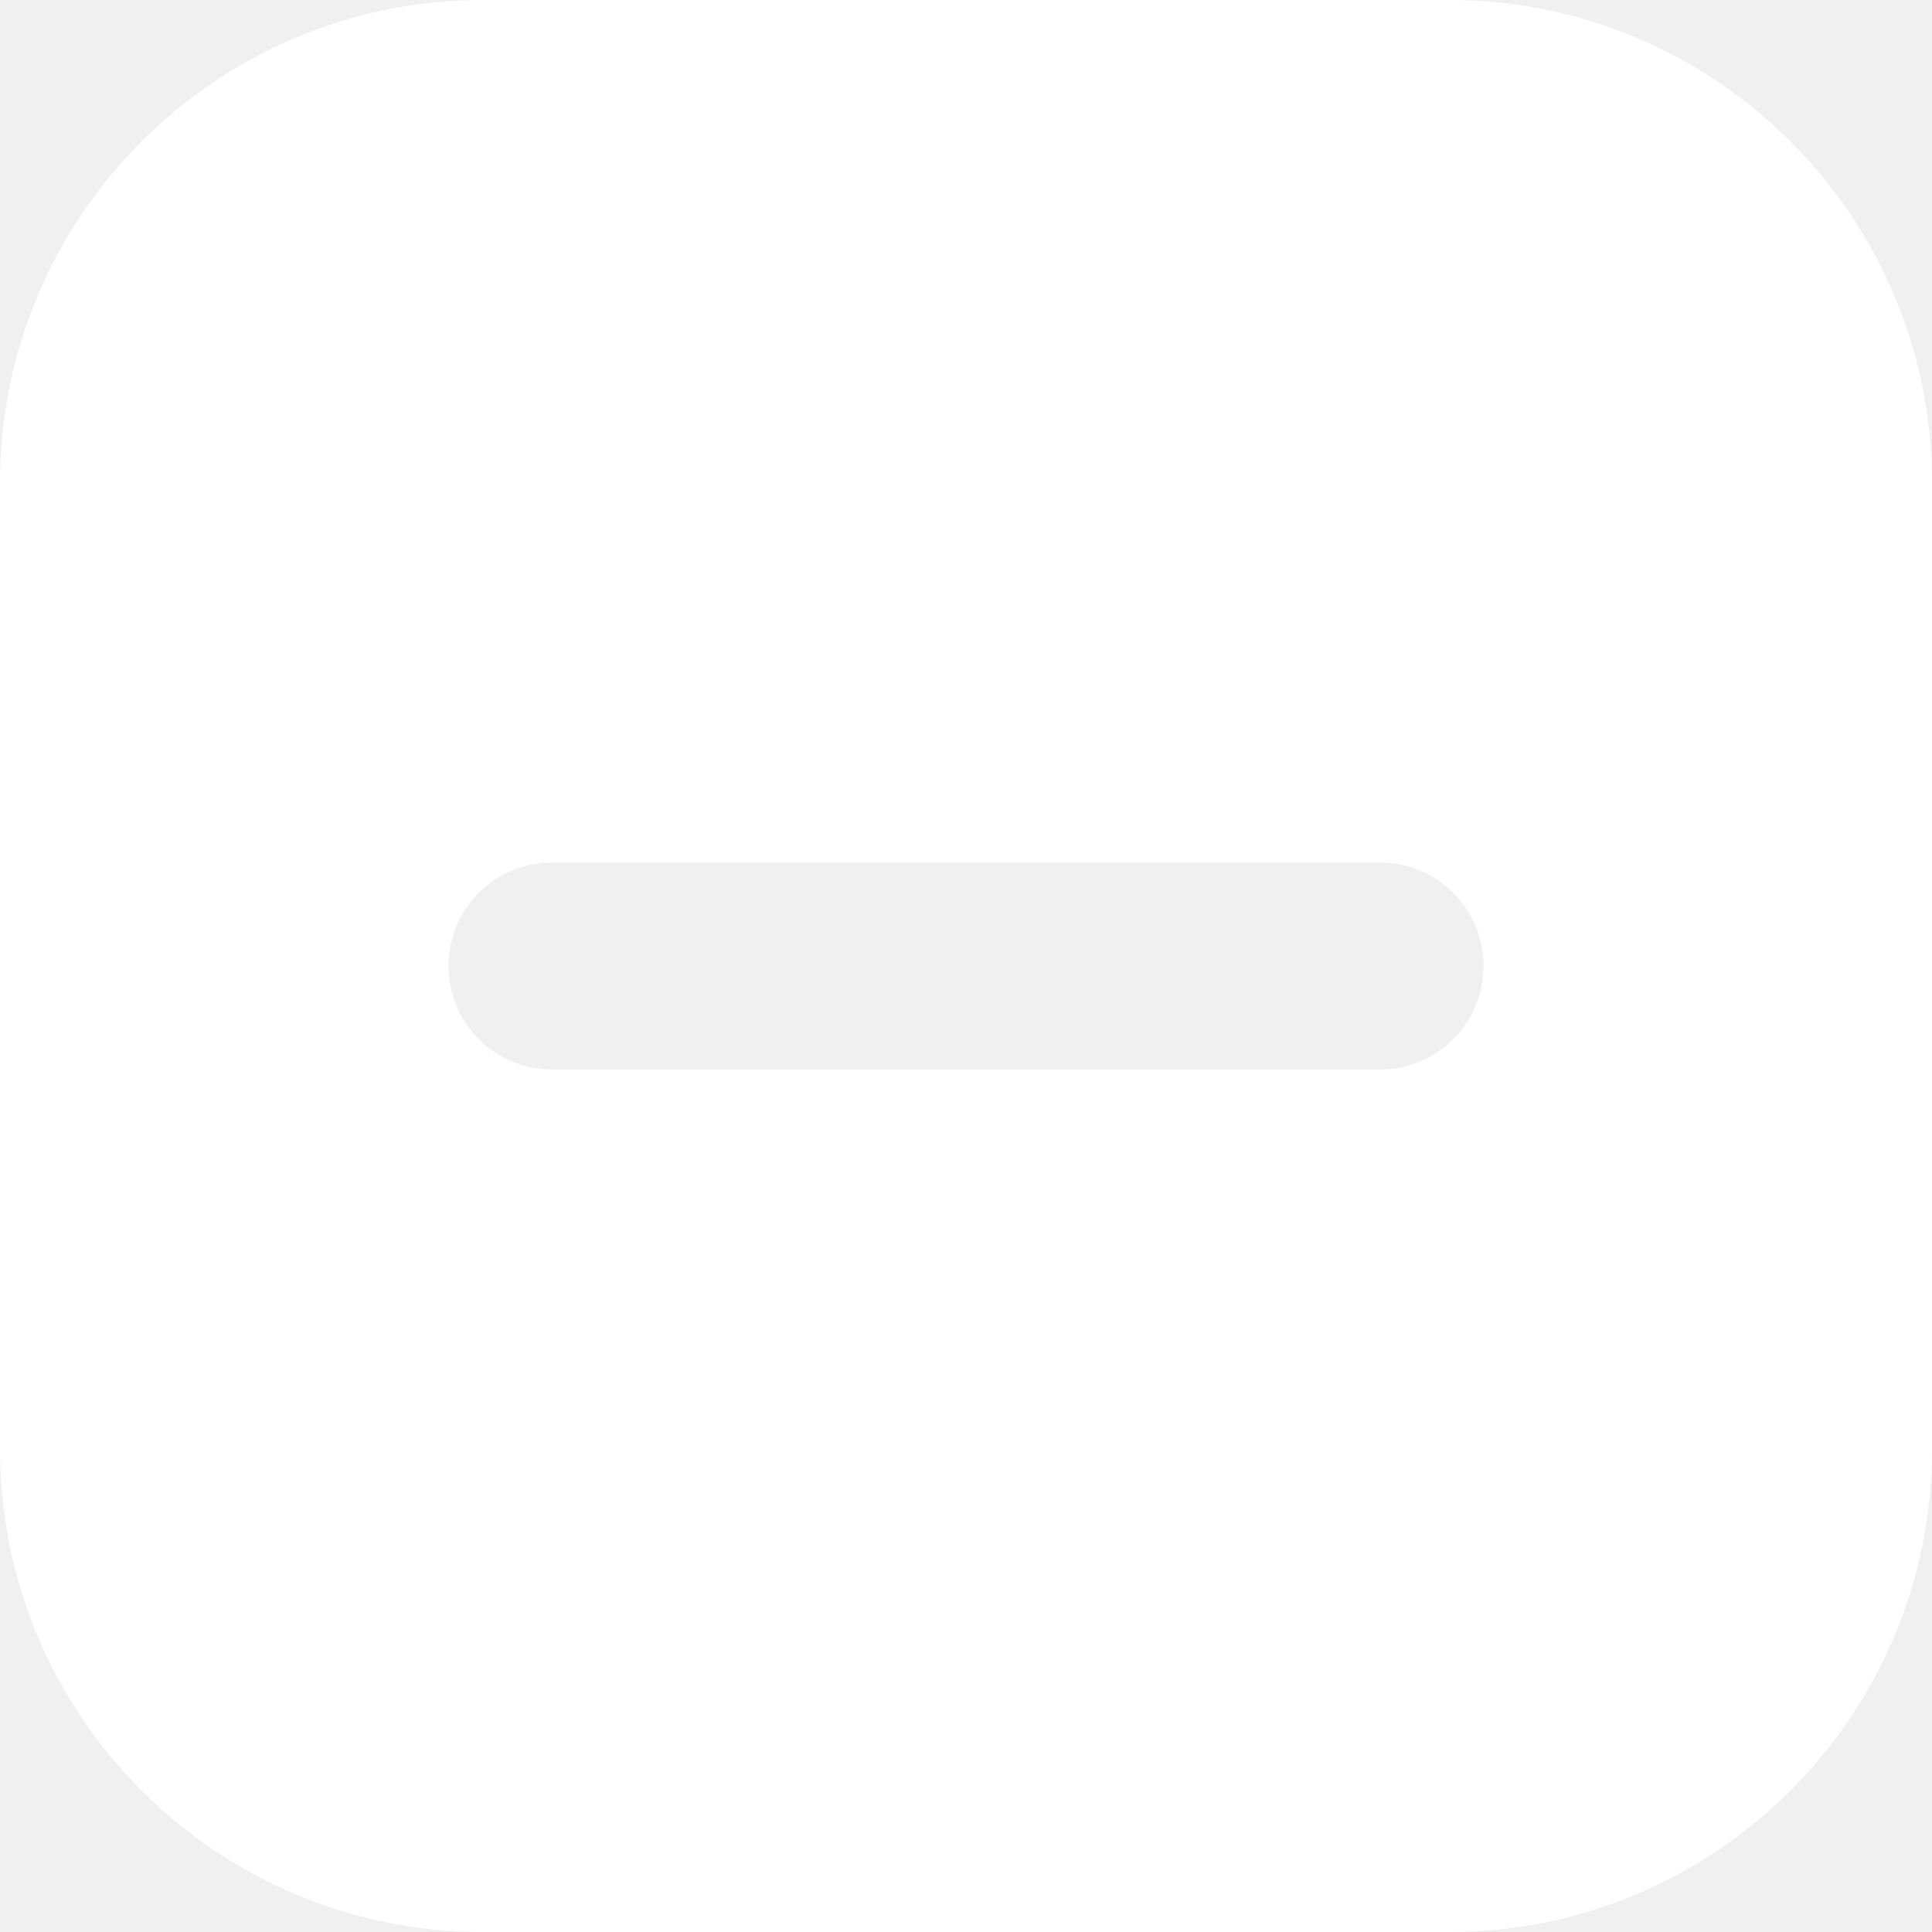
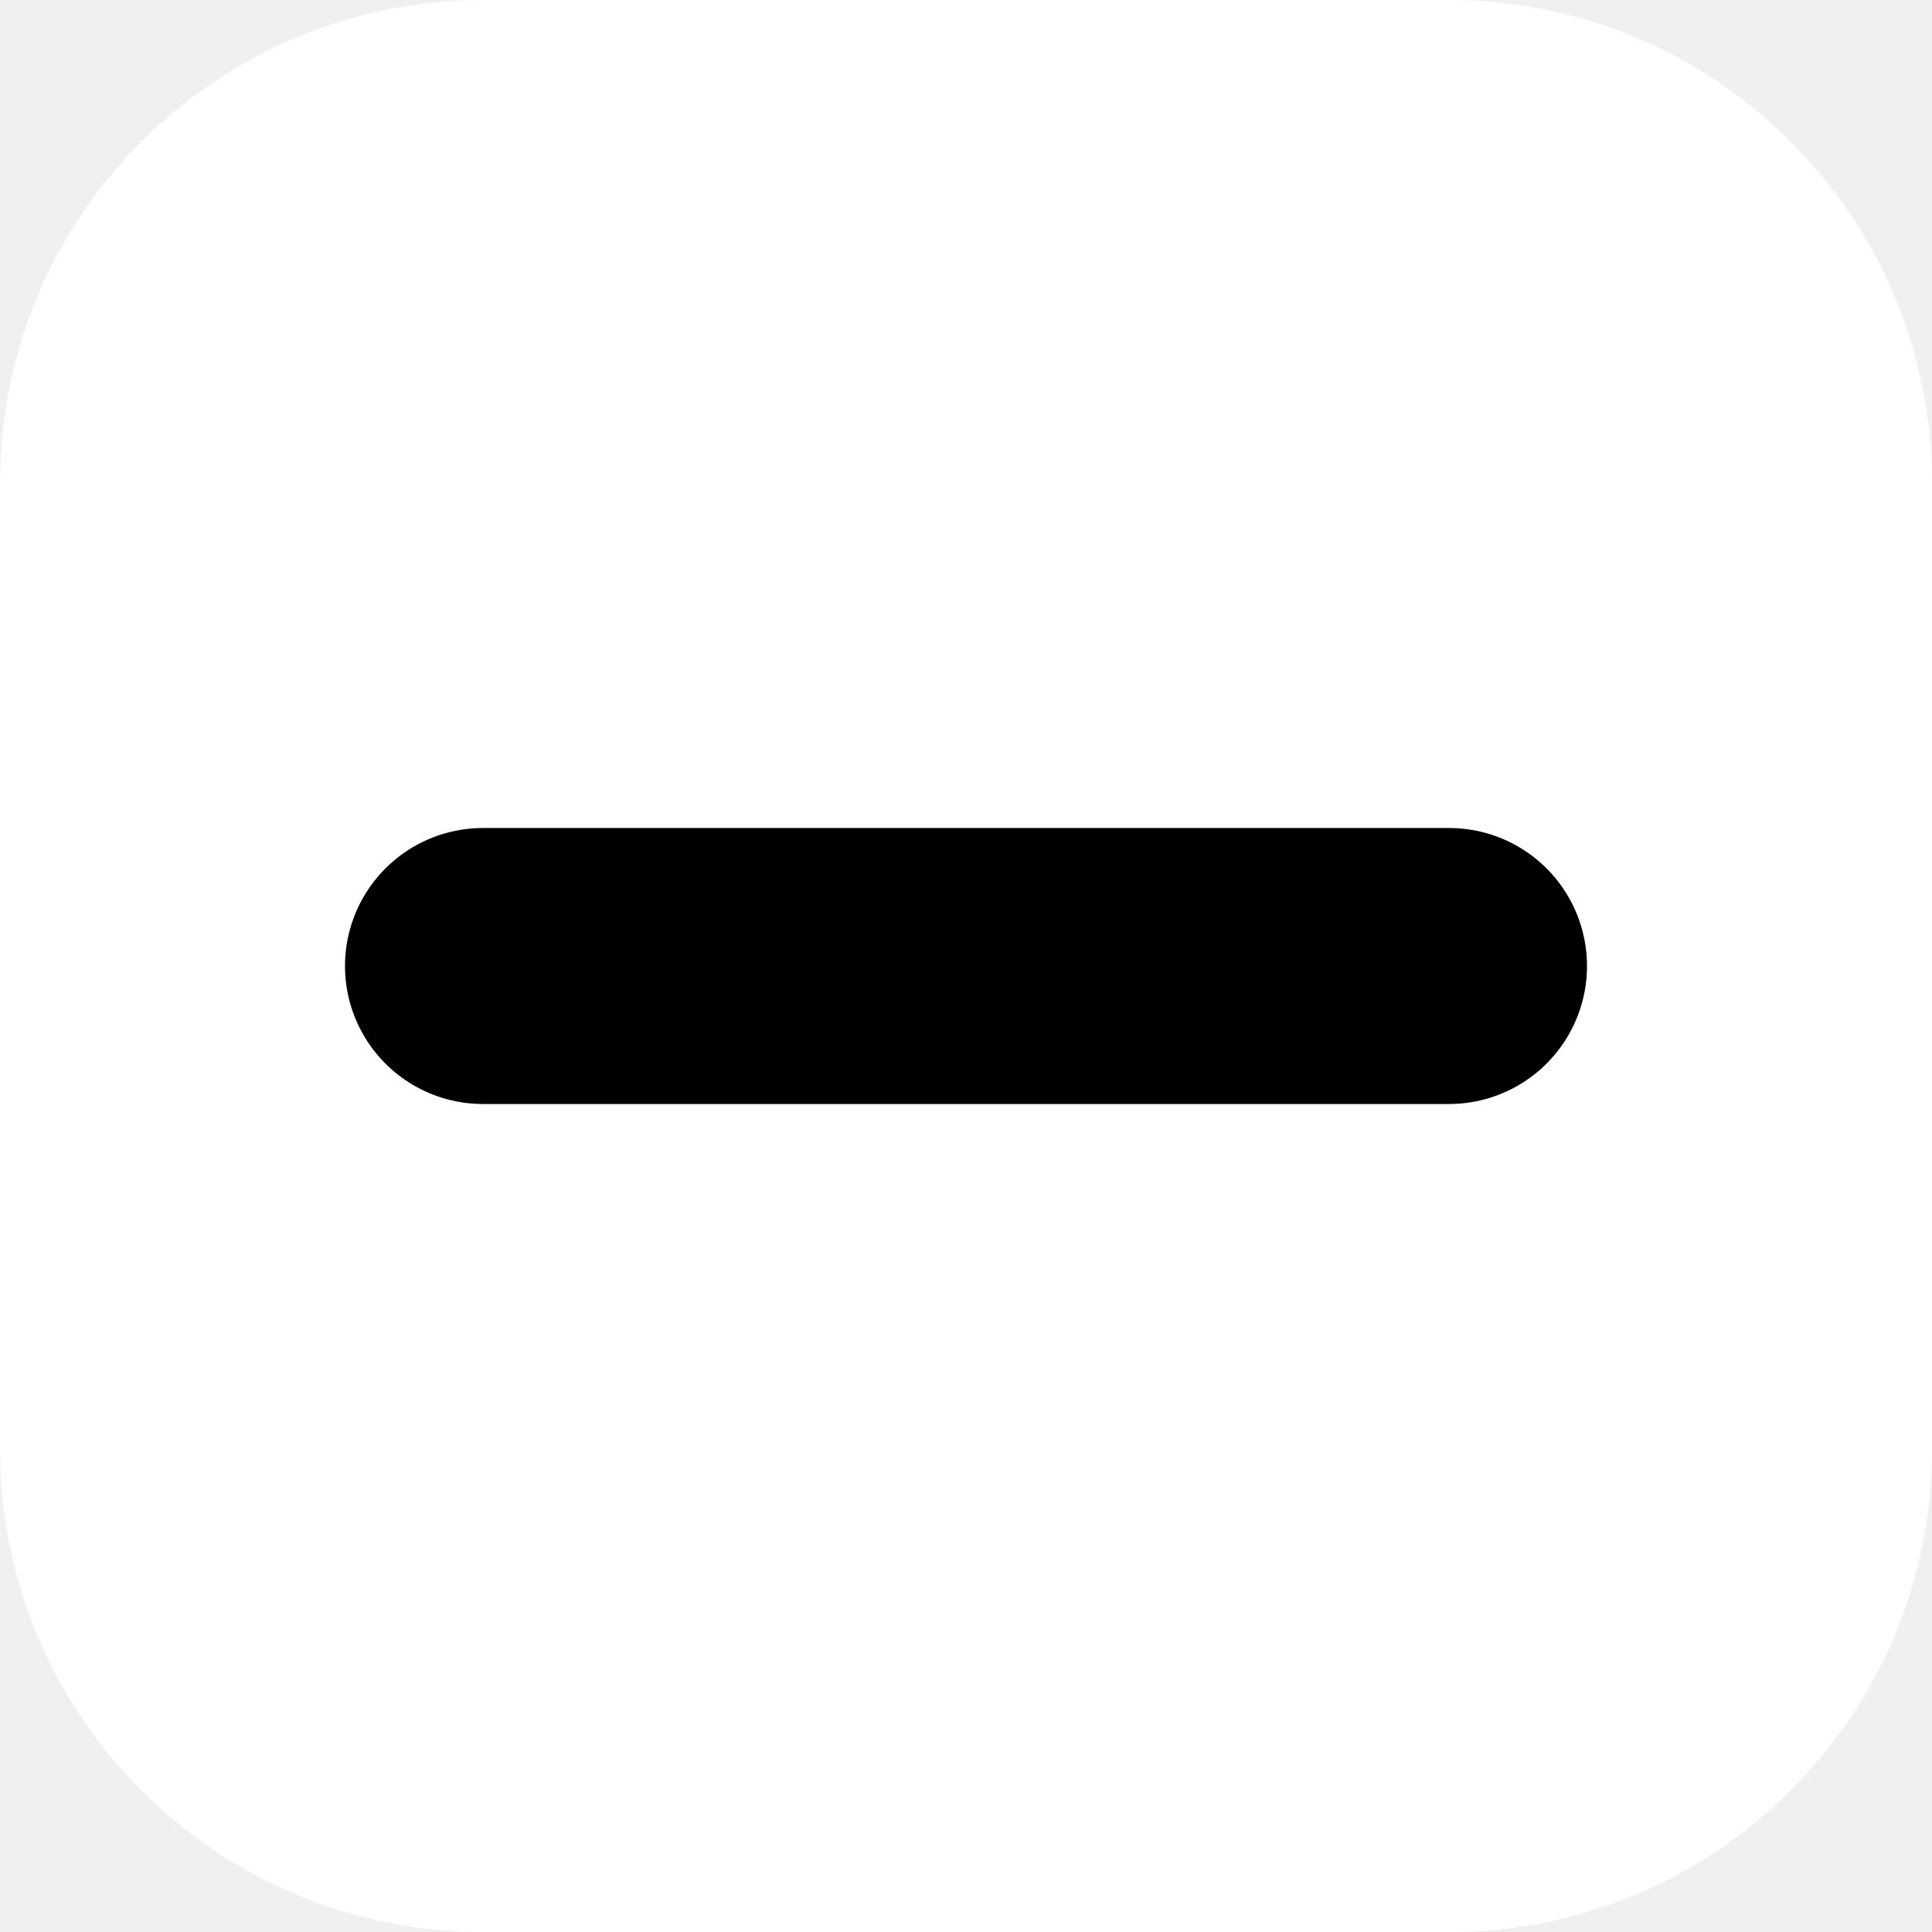
<svg xmlns="http://www.w3.org/2000/svg" width="14" height="14" viewBox="0 0 14 14">
-   <path fill="#fff" fill-rule="evenodd" d="M3.5 0A3.5 3.5 0 0 0 0 3.5v7A3.5 3.5 0 0 0 3.5 14h7a3.5 3.5 0 0 0 3.5-3.5v-7A3.5 3.5 0 0 0 10.5 0zM4 6.25a.75.75 0 0 0 0 1.5h6a.75.75 0 0 0 0-1.5z" clip-rule="evenodd" />
+   <rect width="14" height="14" rx="3.5" fill="#fff" />
+   <line x1="3.5" y1="7" x2="10.5" y2="7" stroke="#000" stroke-width="2" stroke-linecap="round" />
</svg>
